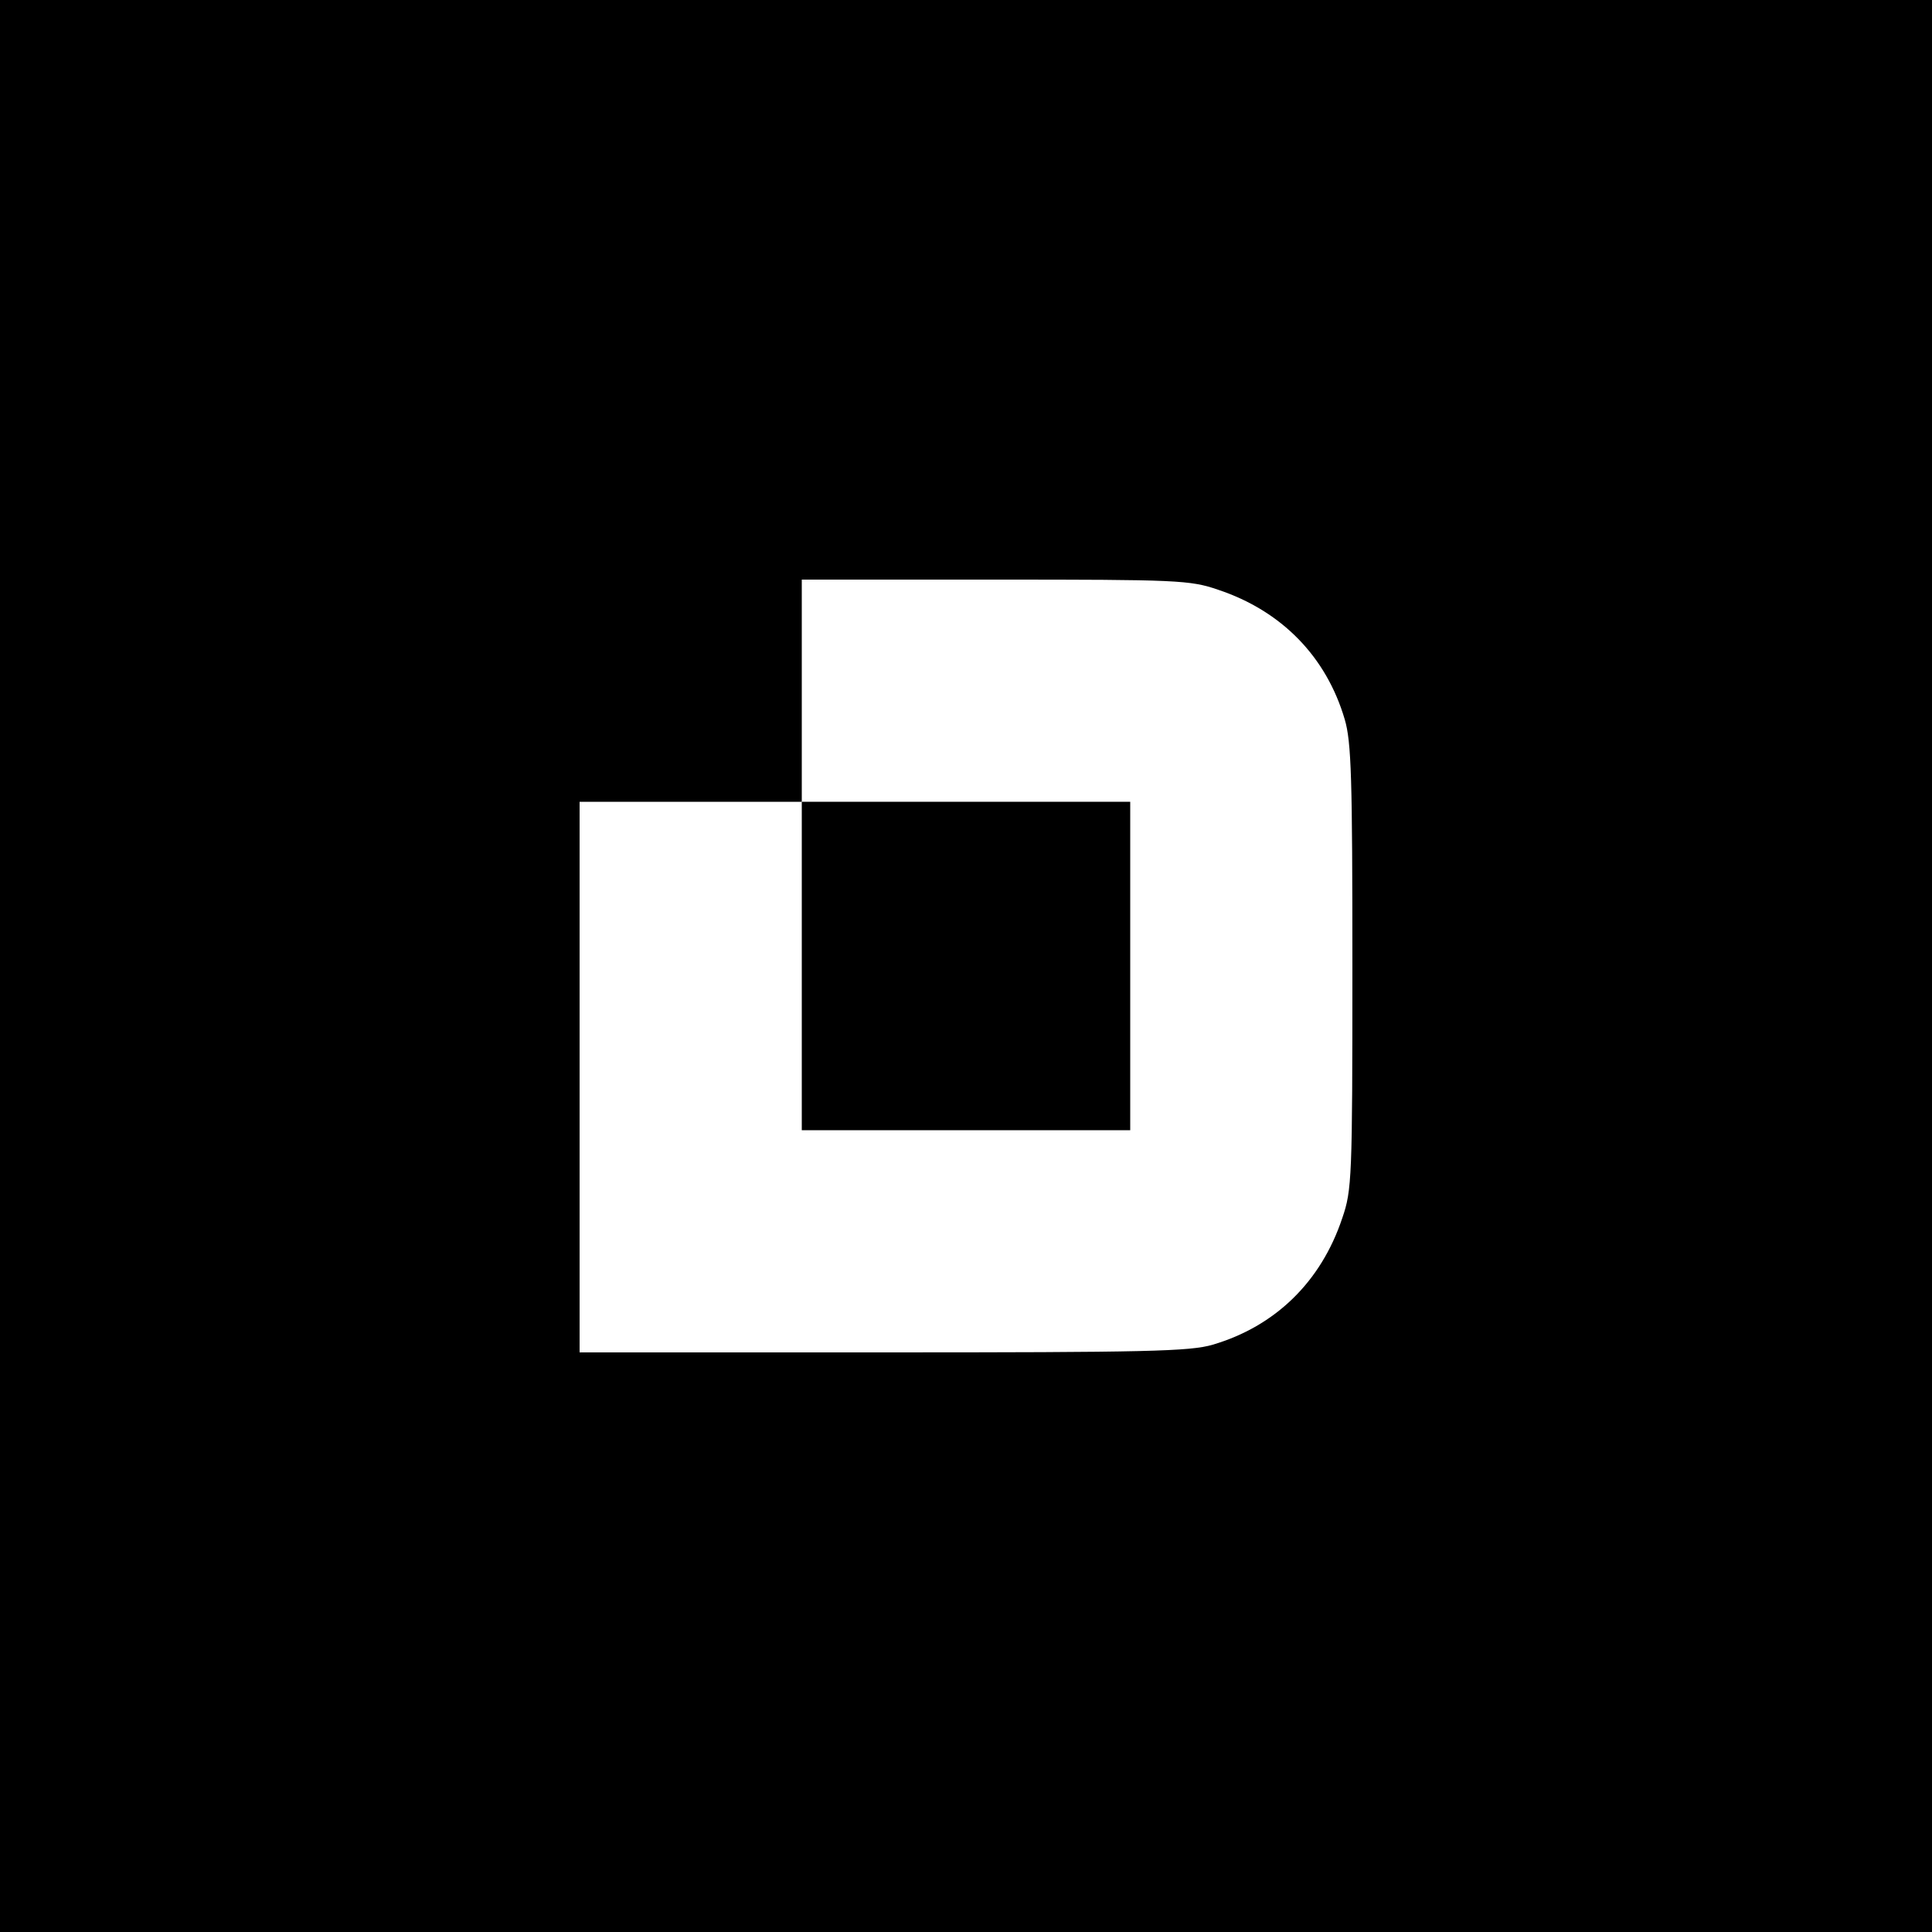
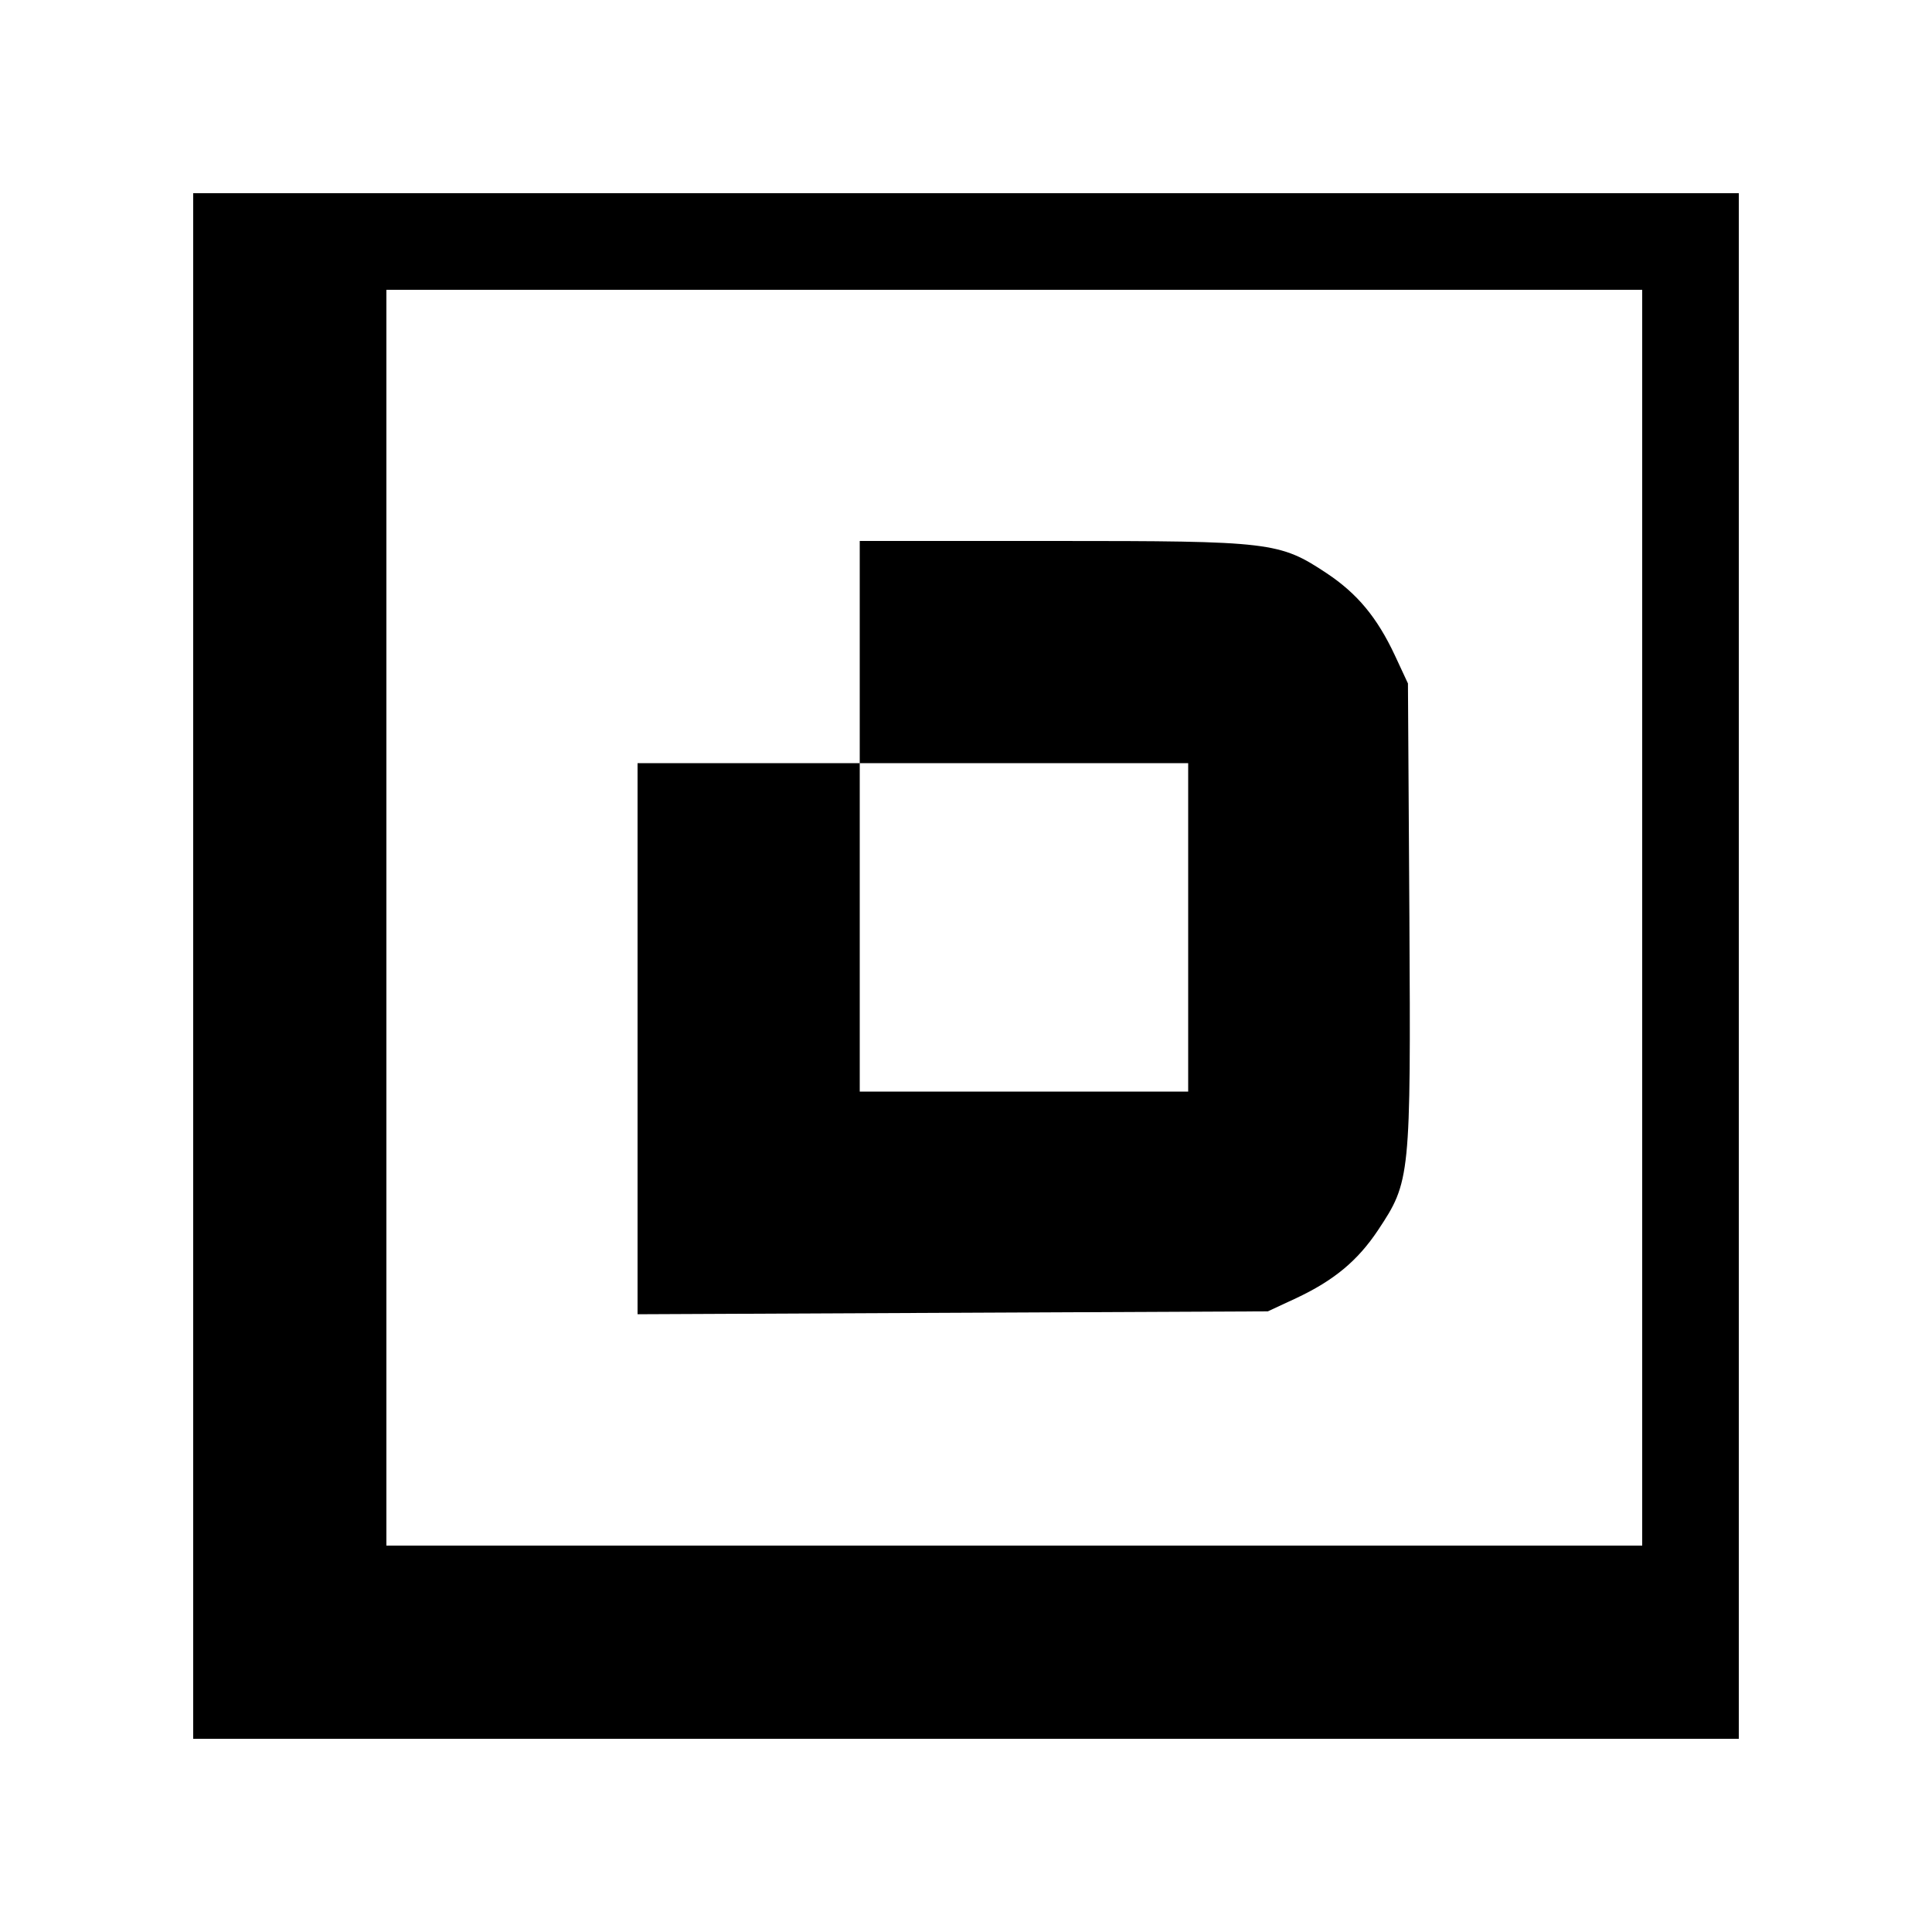
<svg xmlns="http://www.w3.org/2000/svg" version="1.0" width="400pt" height="400pt" viewBox="0 0 400 400" preserveAspectRatio="xMidYMid meet">
  <g transform="translate(0,400) scale(0.1,-0.1)" fill="#000000" stroke="none">
-     <path d="M0 2000 l0 -2000 2000 0 2000 0 0 2000 0 2000 -2000 0 -2000 0 0 -2000z m2522 779 c132 -44 224 -139 262 -268 14 -47 16 -123 16 -513 0 -437 -1 -462 -21 -520 -44 -132 -139 -224 -268 -262 -47 -14 -137 -16 -683 -16 l-628 0 0 570 0 570 230 0 230 0 0 230 0 230 400 0 c378 0 404 -1 462 -21z" />
-     <path d="M1660 2000 l0 -340 340 0 340 0 0 340 0 340 -340 0 -340 0 0 -340z" />
+     <path d="M400 2000 l0 -1600 1600 0 1600 0 0 1600 0 1600 -1600 0 -1600 0 0 -1600z m3000 100 l0 -1300 -1300 0 -1300 0 0 1300 0 1300 1300 0 1300 0 0 -1300z" />
+     <path d="M1780 2650 l0 -230 -230 0 -230 0 0 -570 0 -571 653 3 652 3 58 27 c79 37 128 78 170 141 67 101 68 108 65 648 l-3 484 -27 58 c-37 79 -78 128 -141 170 -98 65 -115 67 -564 67 l-403 0 0 -230z m680 -570 l0 -340 -340 0 -340 0 0 340 0 340 340 0 340 0 0 -340z" />
  </g>
</svg>
